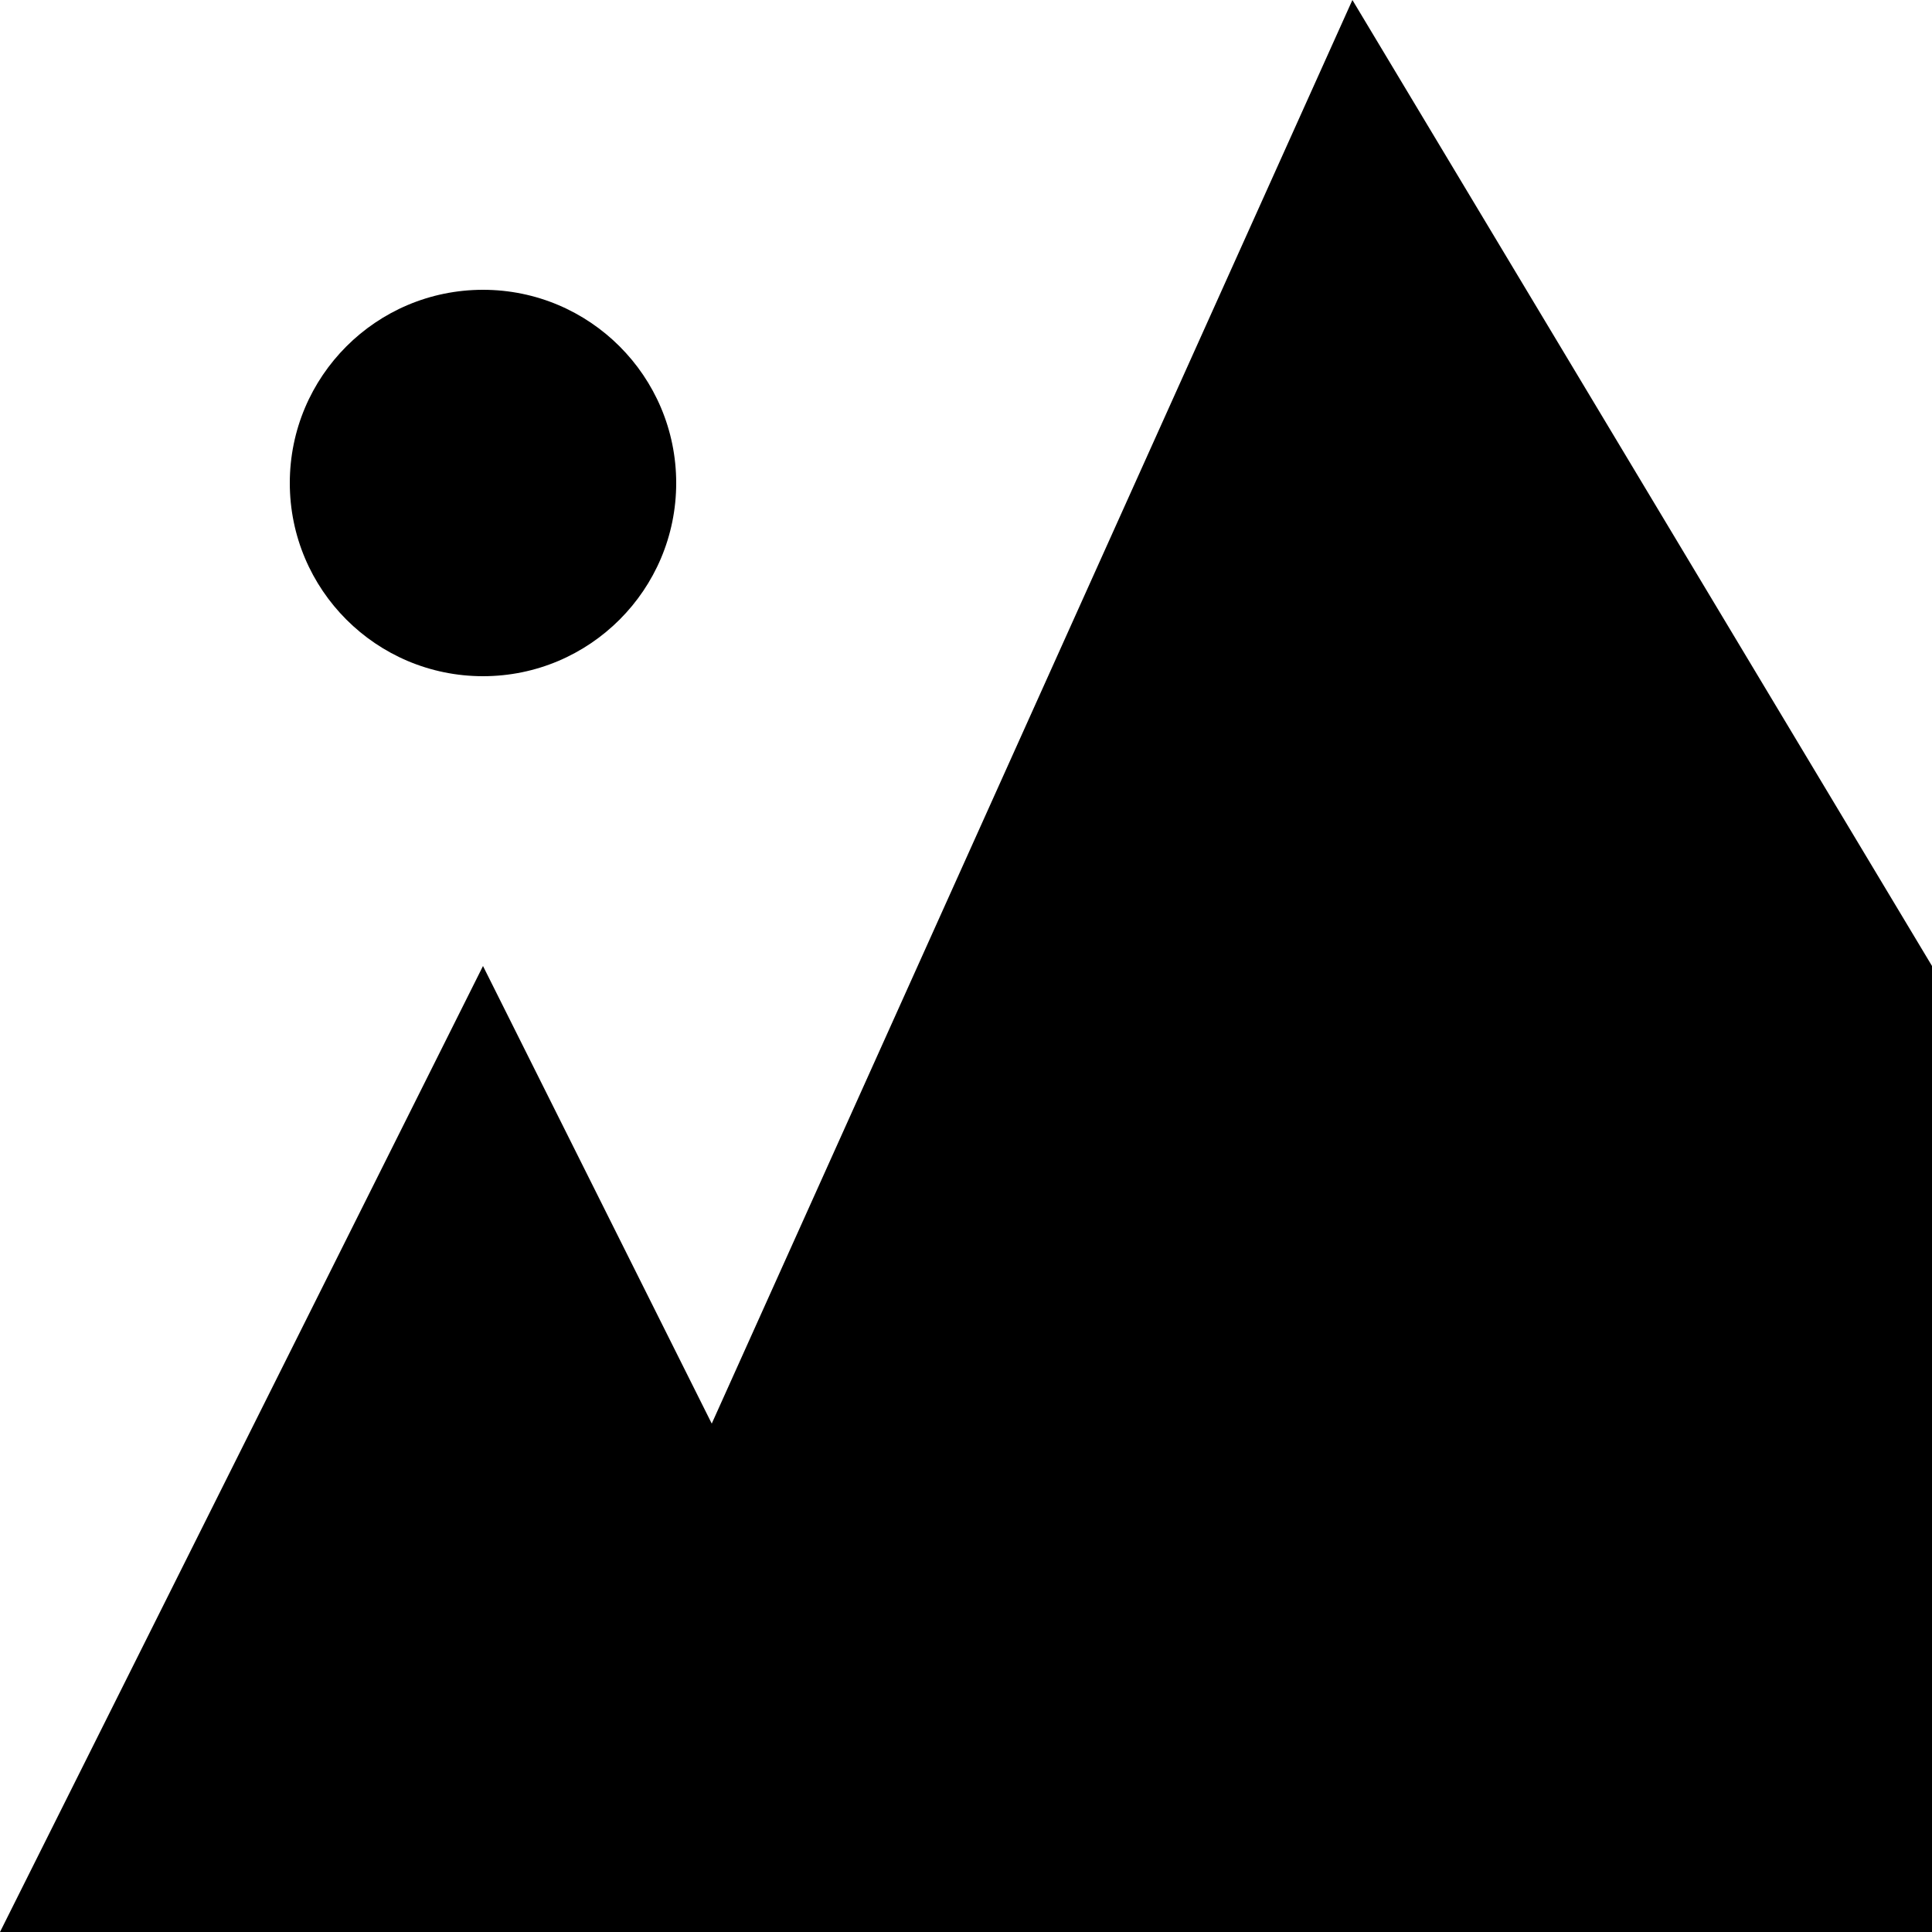
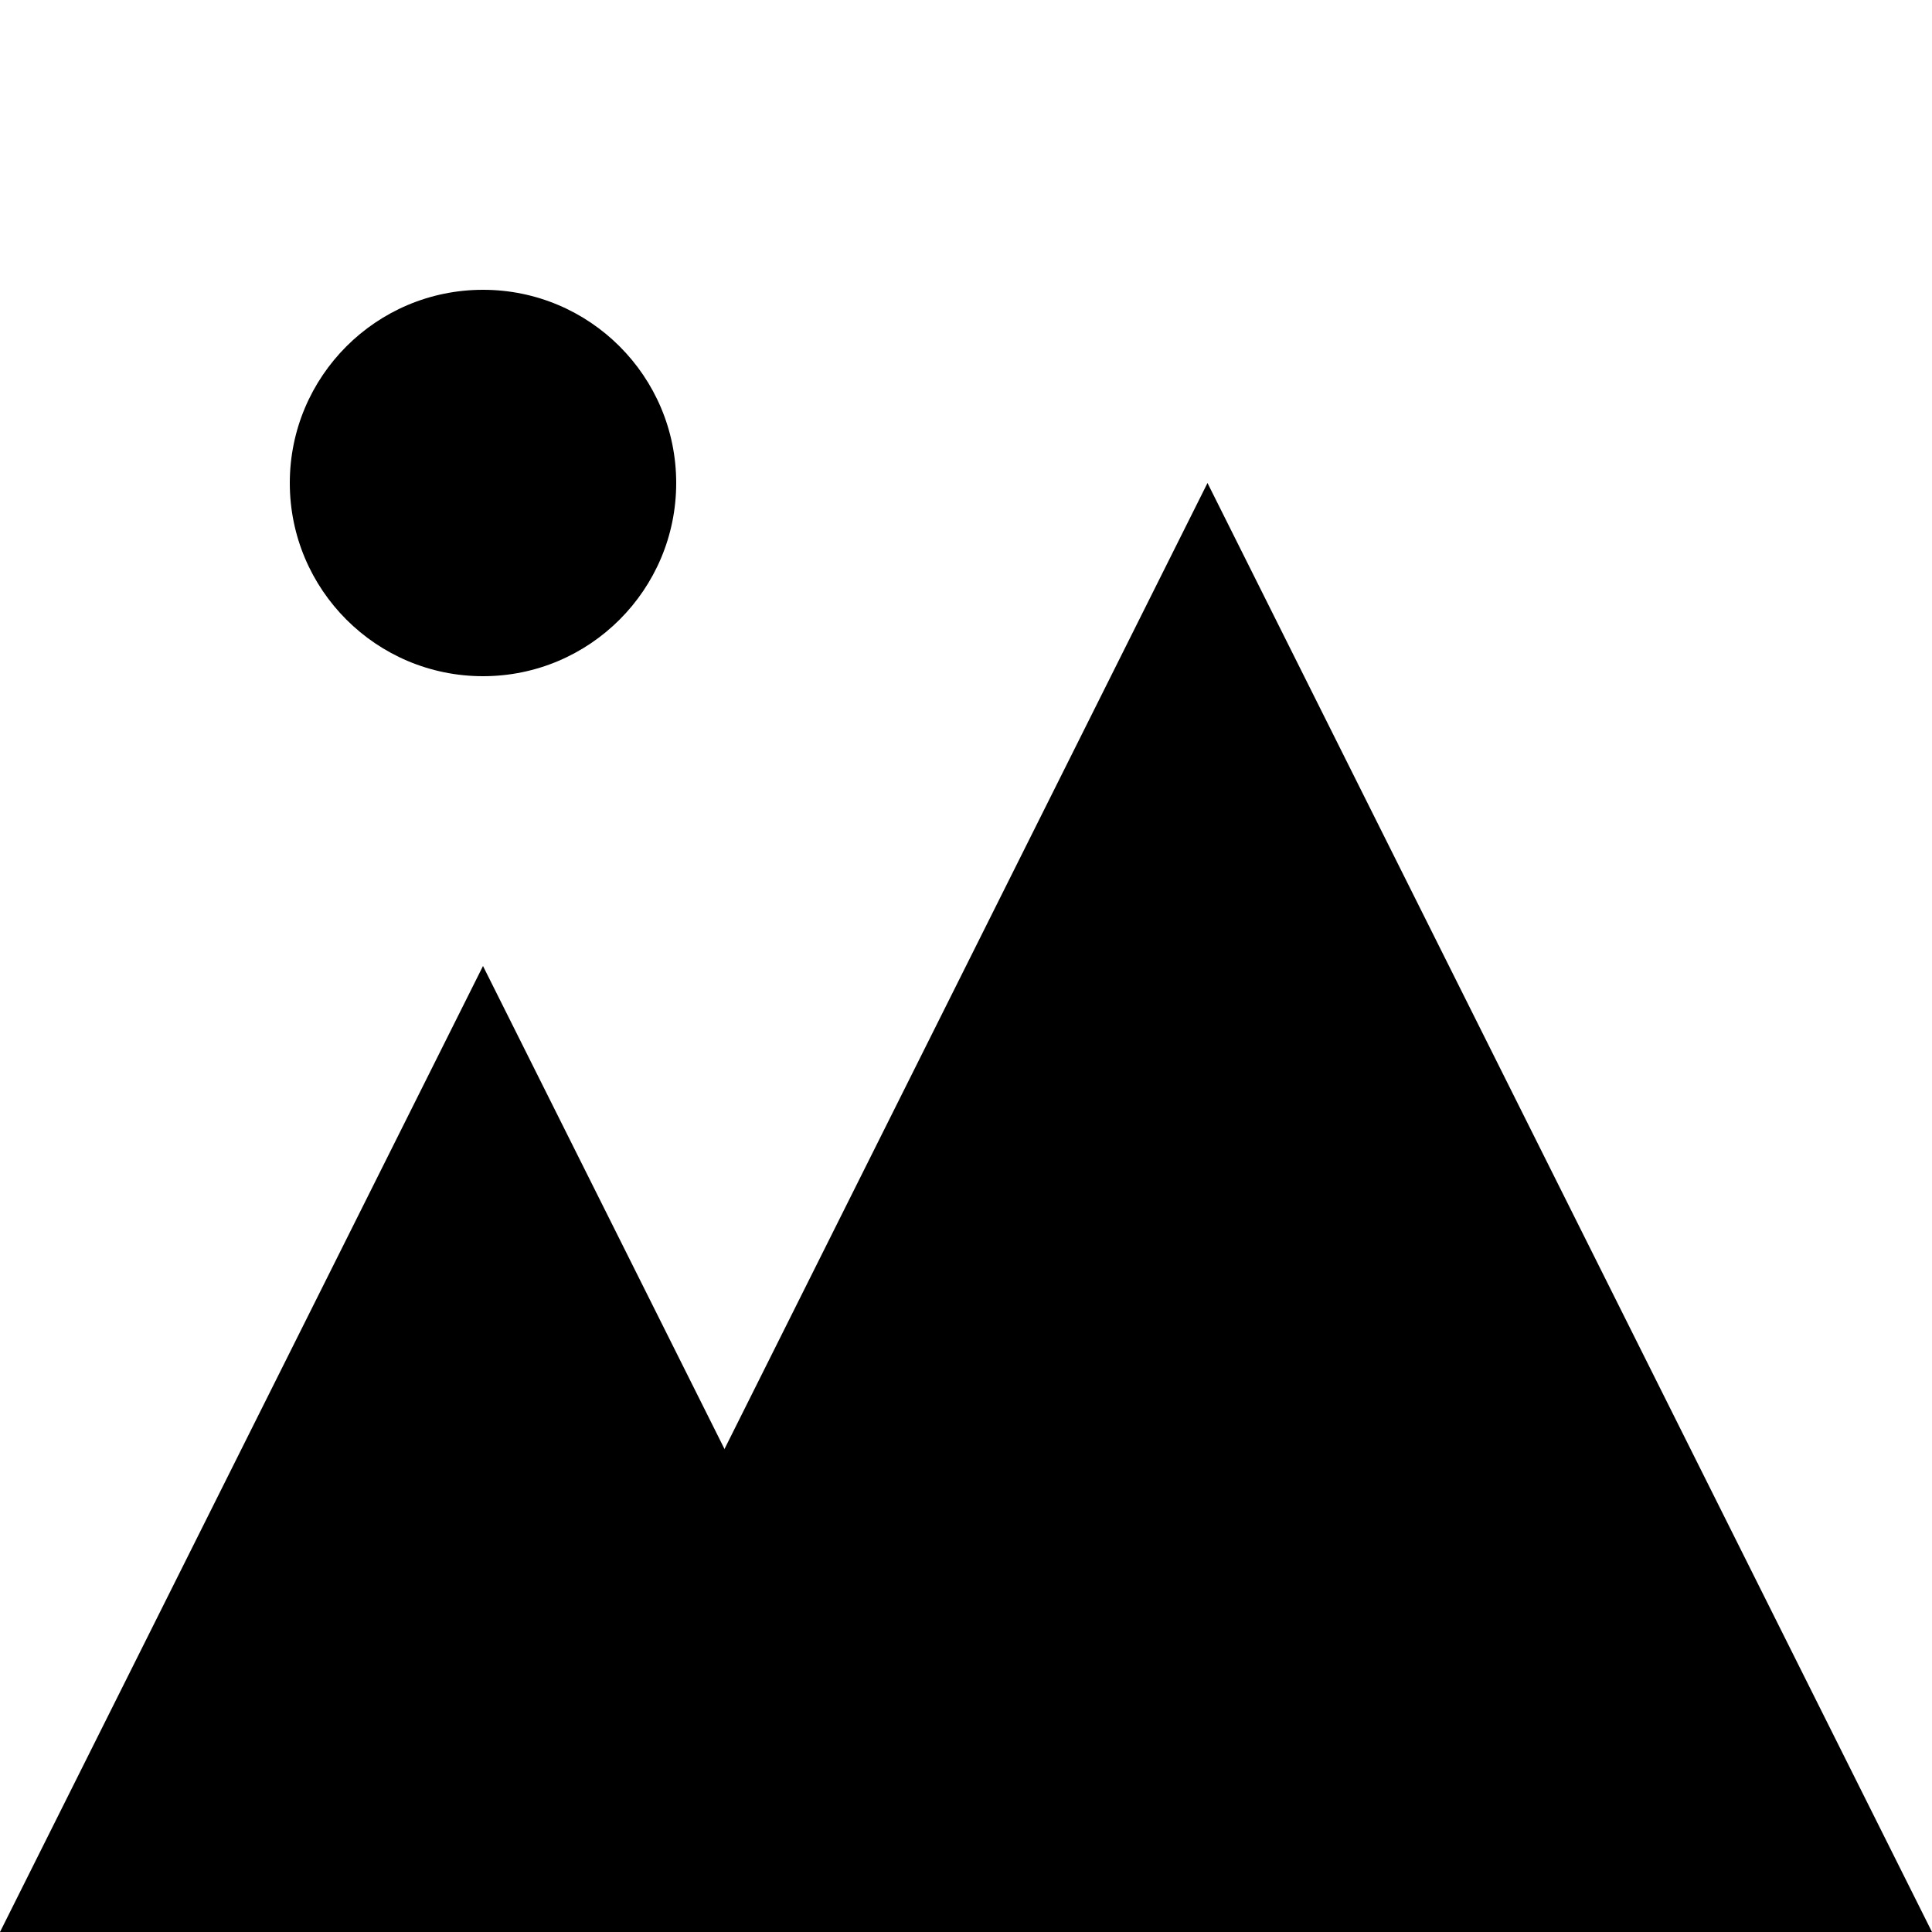
<svg xmlns="http://www.w3.org/2000/svg" width="20" height="20" viewBox="0 0 20 20">
-   <g fill-rule="evenodd">
-     <path d="M7.368 14.737L14 0l6.026 10.043V20H0l5-10 2.368 4.737zM20 20H0h20z" />
-     <circle cx="5" cy="5" r="2" />
+   <g transform="translate(0 3)" fill-rule="evenodd">
+     <path d="M5 7l5 10H0z" />
+     <path d="M12.5 2L20 17H5z" />
+     <circle cx="5" cy="2" r="2" />
  </g>
</svg>
